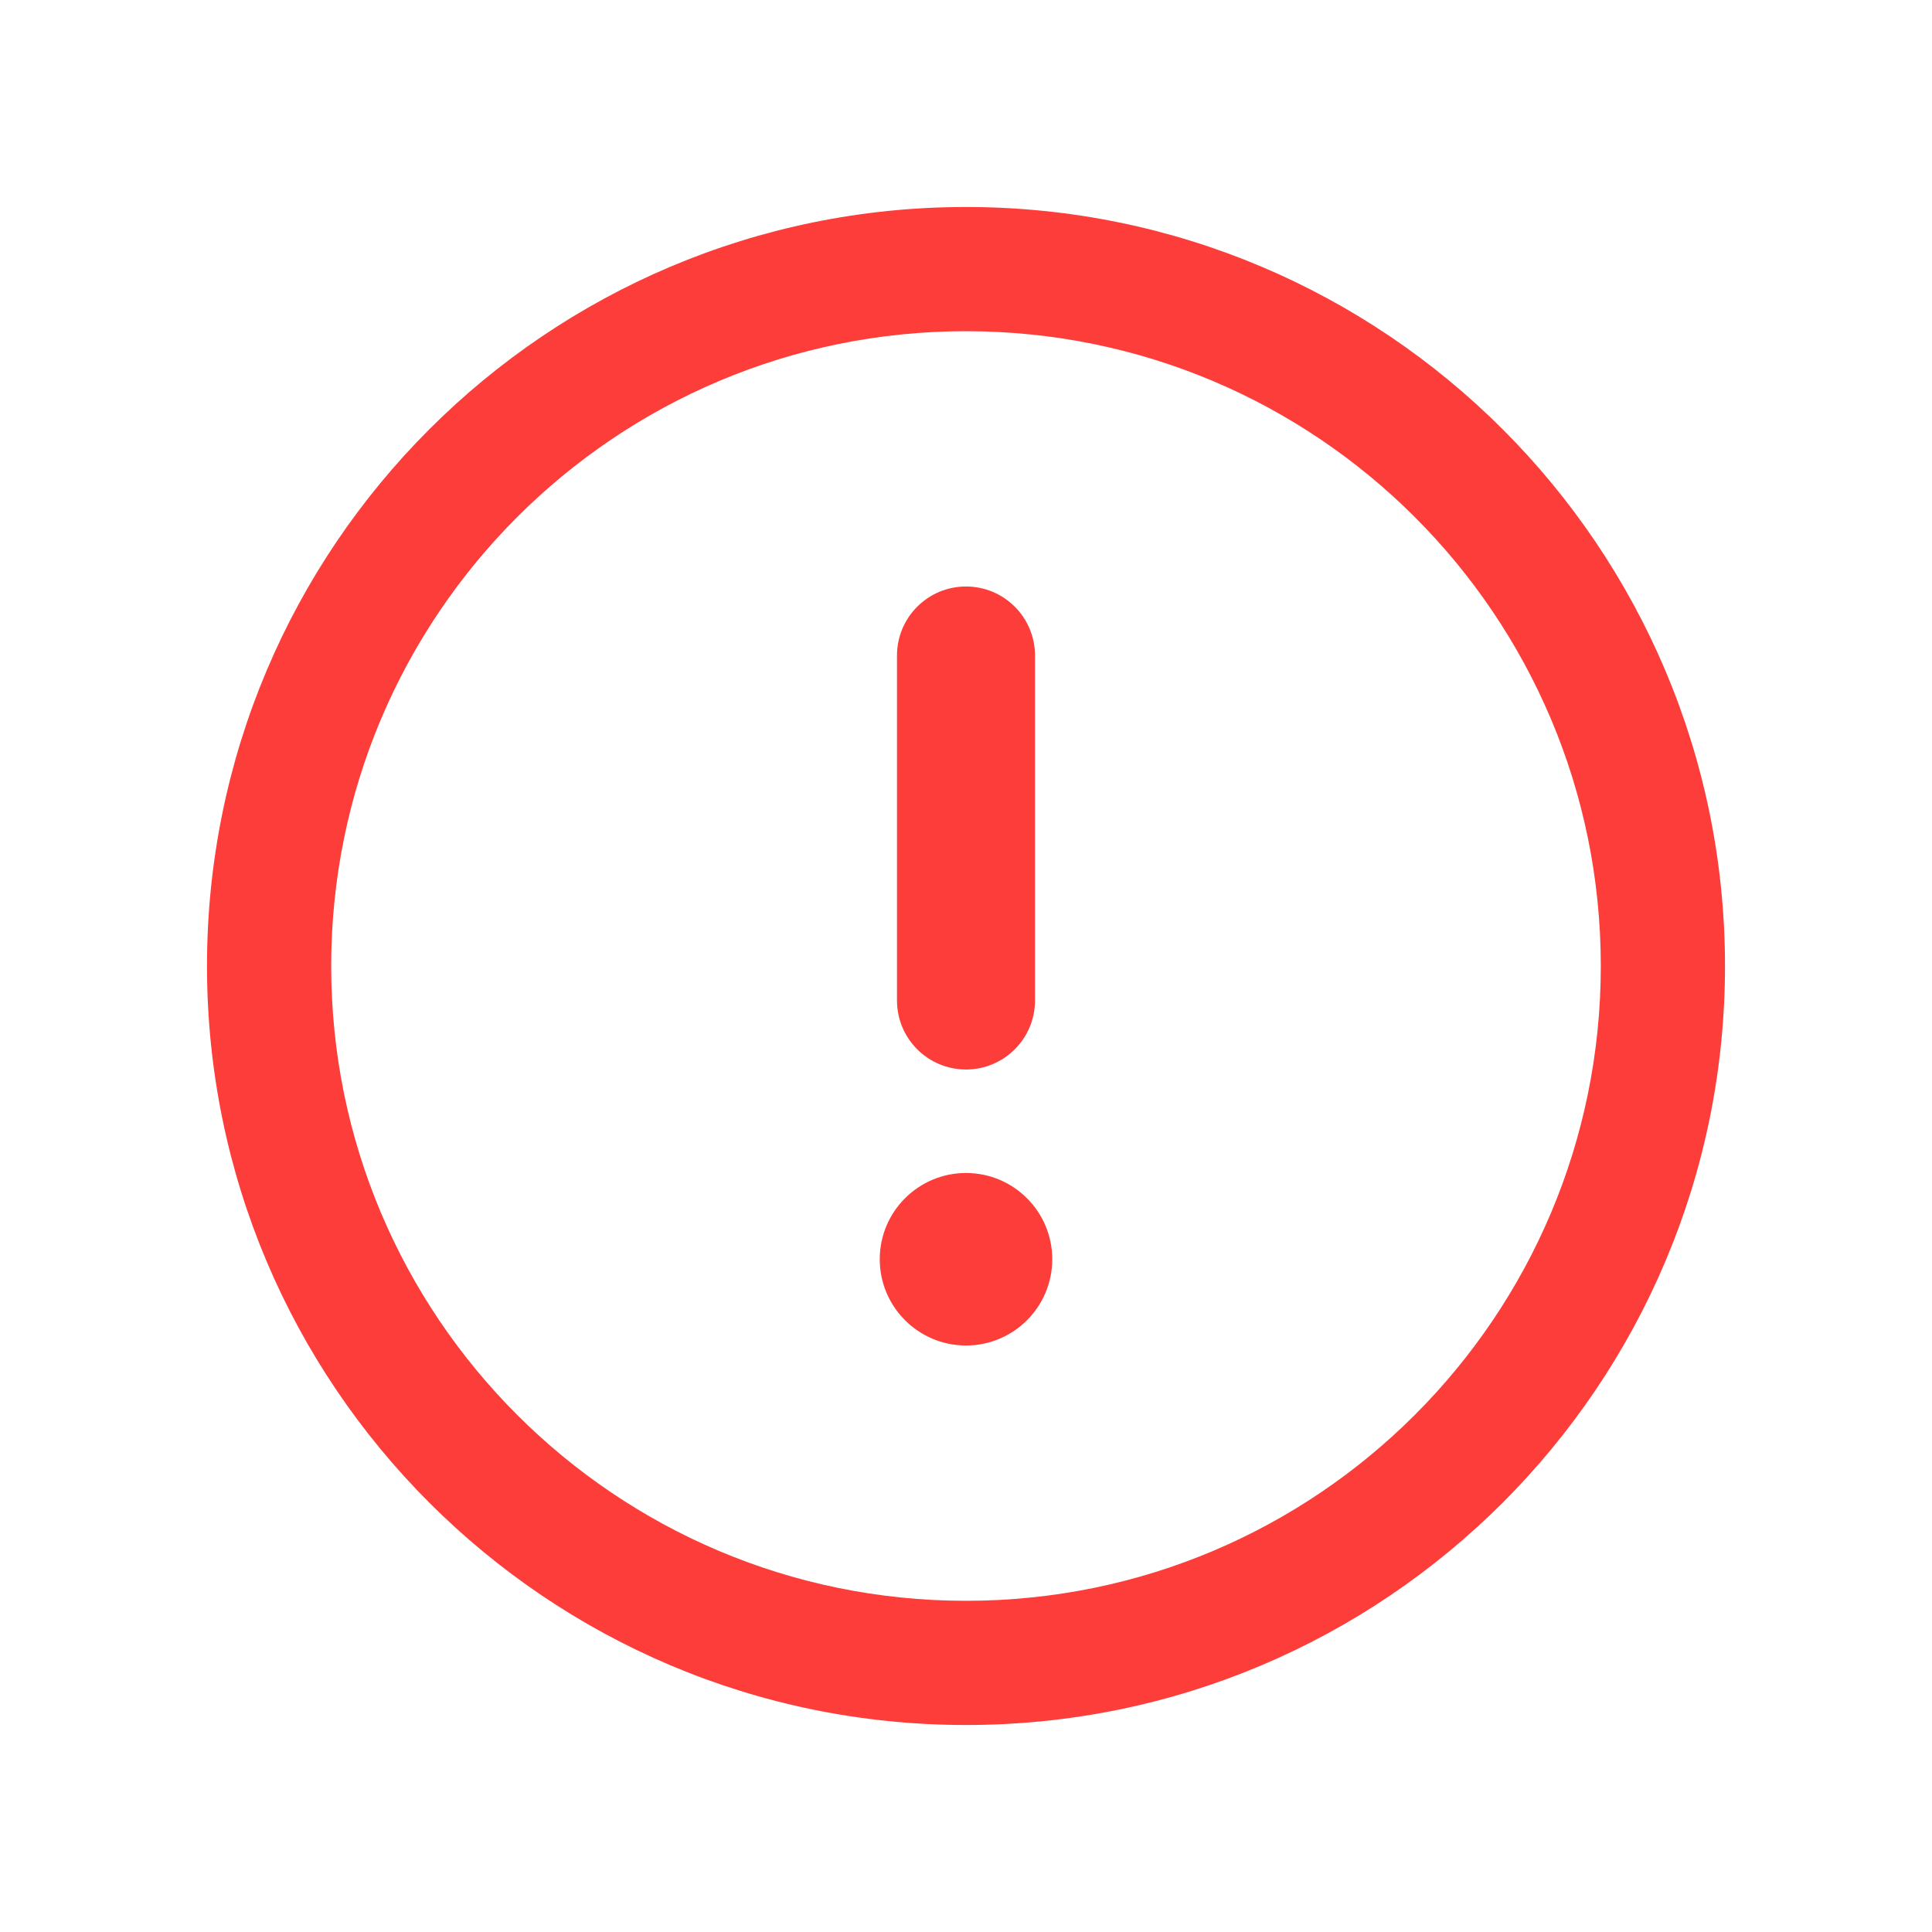
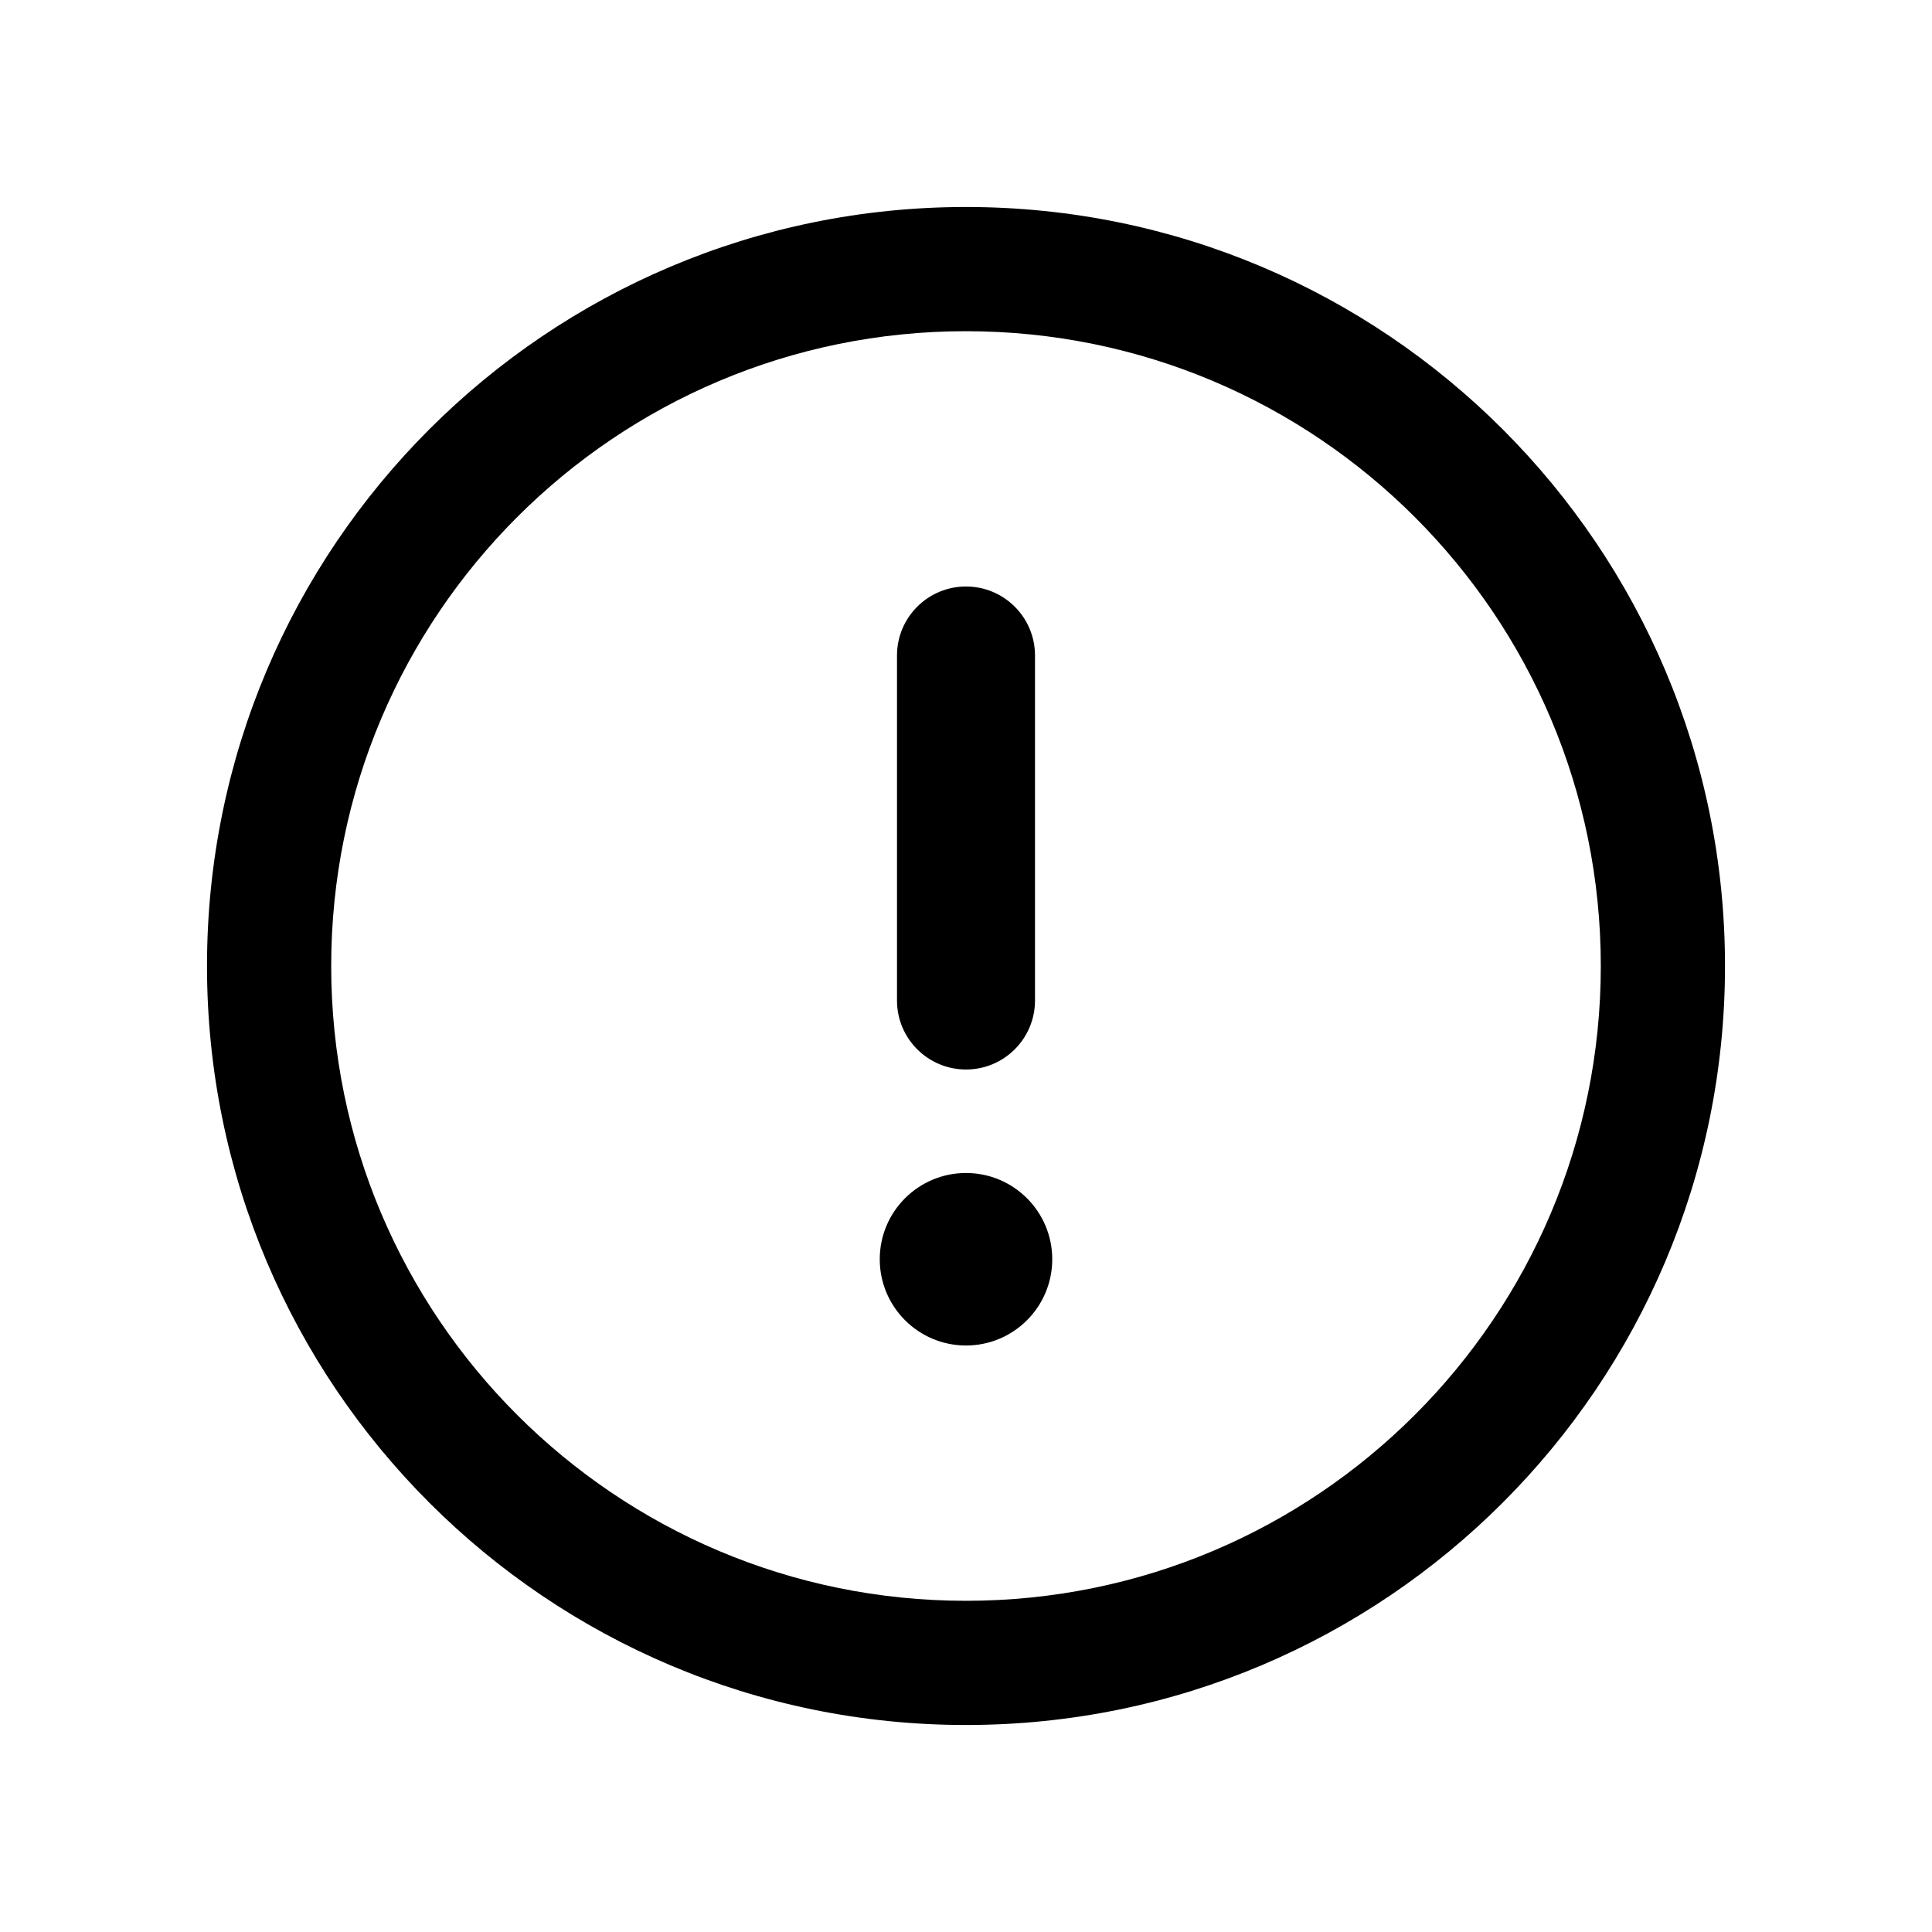
- <svg xmlns="http://www.w3.org/2000/svg" width="28" height="28" viewBox="0 0 28 28" color="#fc3d39">
+ <svg xmlns="http://www.w3.org/2000/svg" width="28" height="28" viewBox="0 0 28 28">
  <path fill="currentColor" d="M3 14a11 11 0 1 1 22 0 11 11 0 0 1-22 0zm11-9.2a9.2 9.2 0 1 0 0 18.4 9.2 9.2 0 0 0 0-18.4zm-1 9.7v-5a1 1 0 0 1 2 0v5a1 1 0 0 1-2 0zm-.25 3.75A1.25 1.25 0 1 1 14 19.5c-.69 0-1.25-.56-1.25-1.25z" />
</svg>
